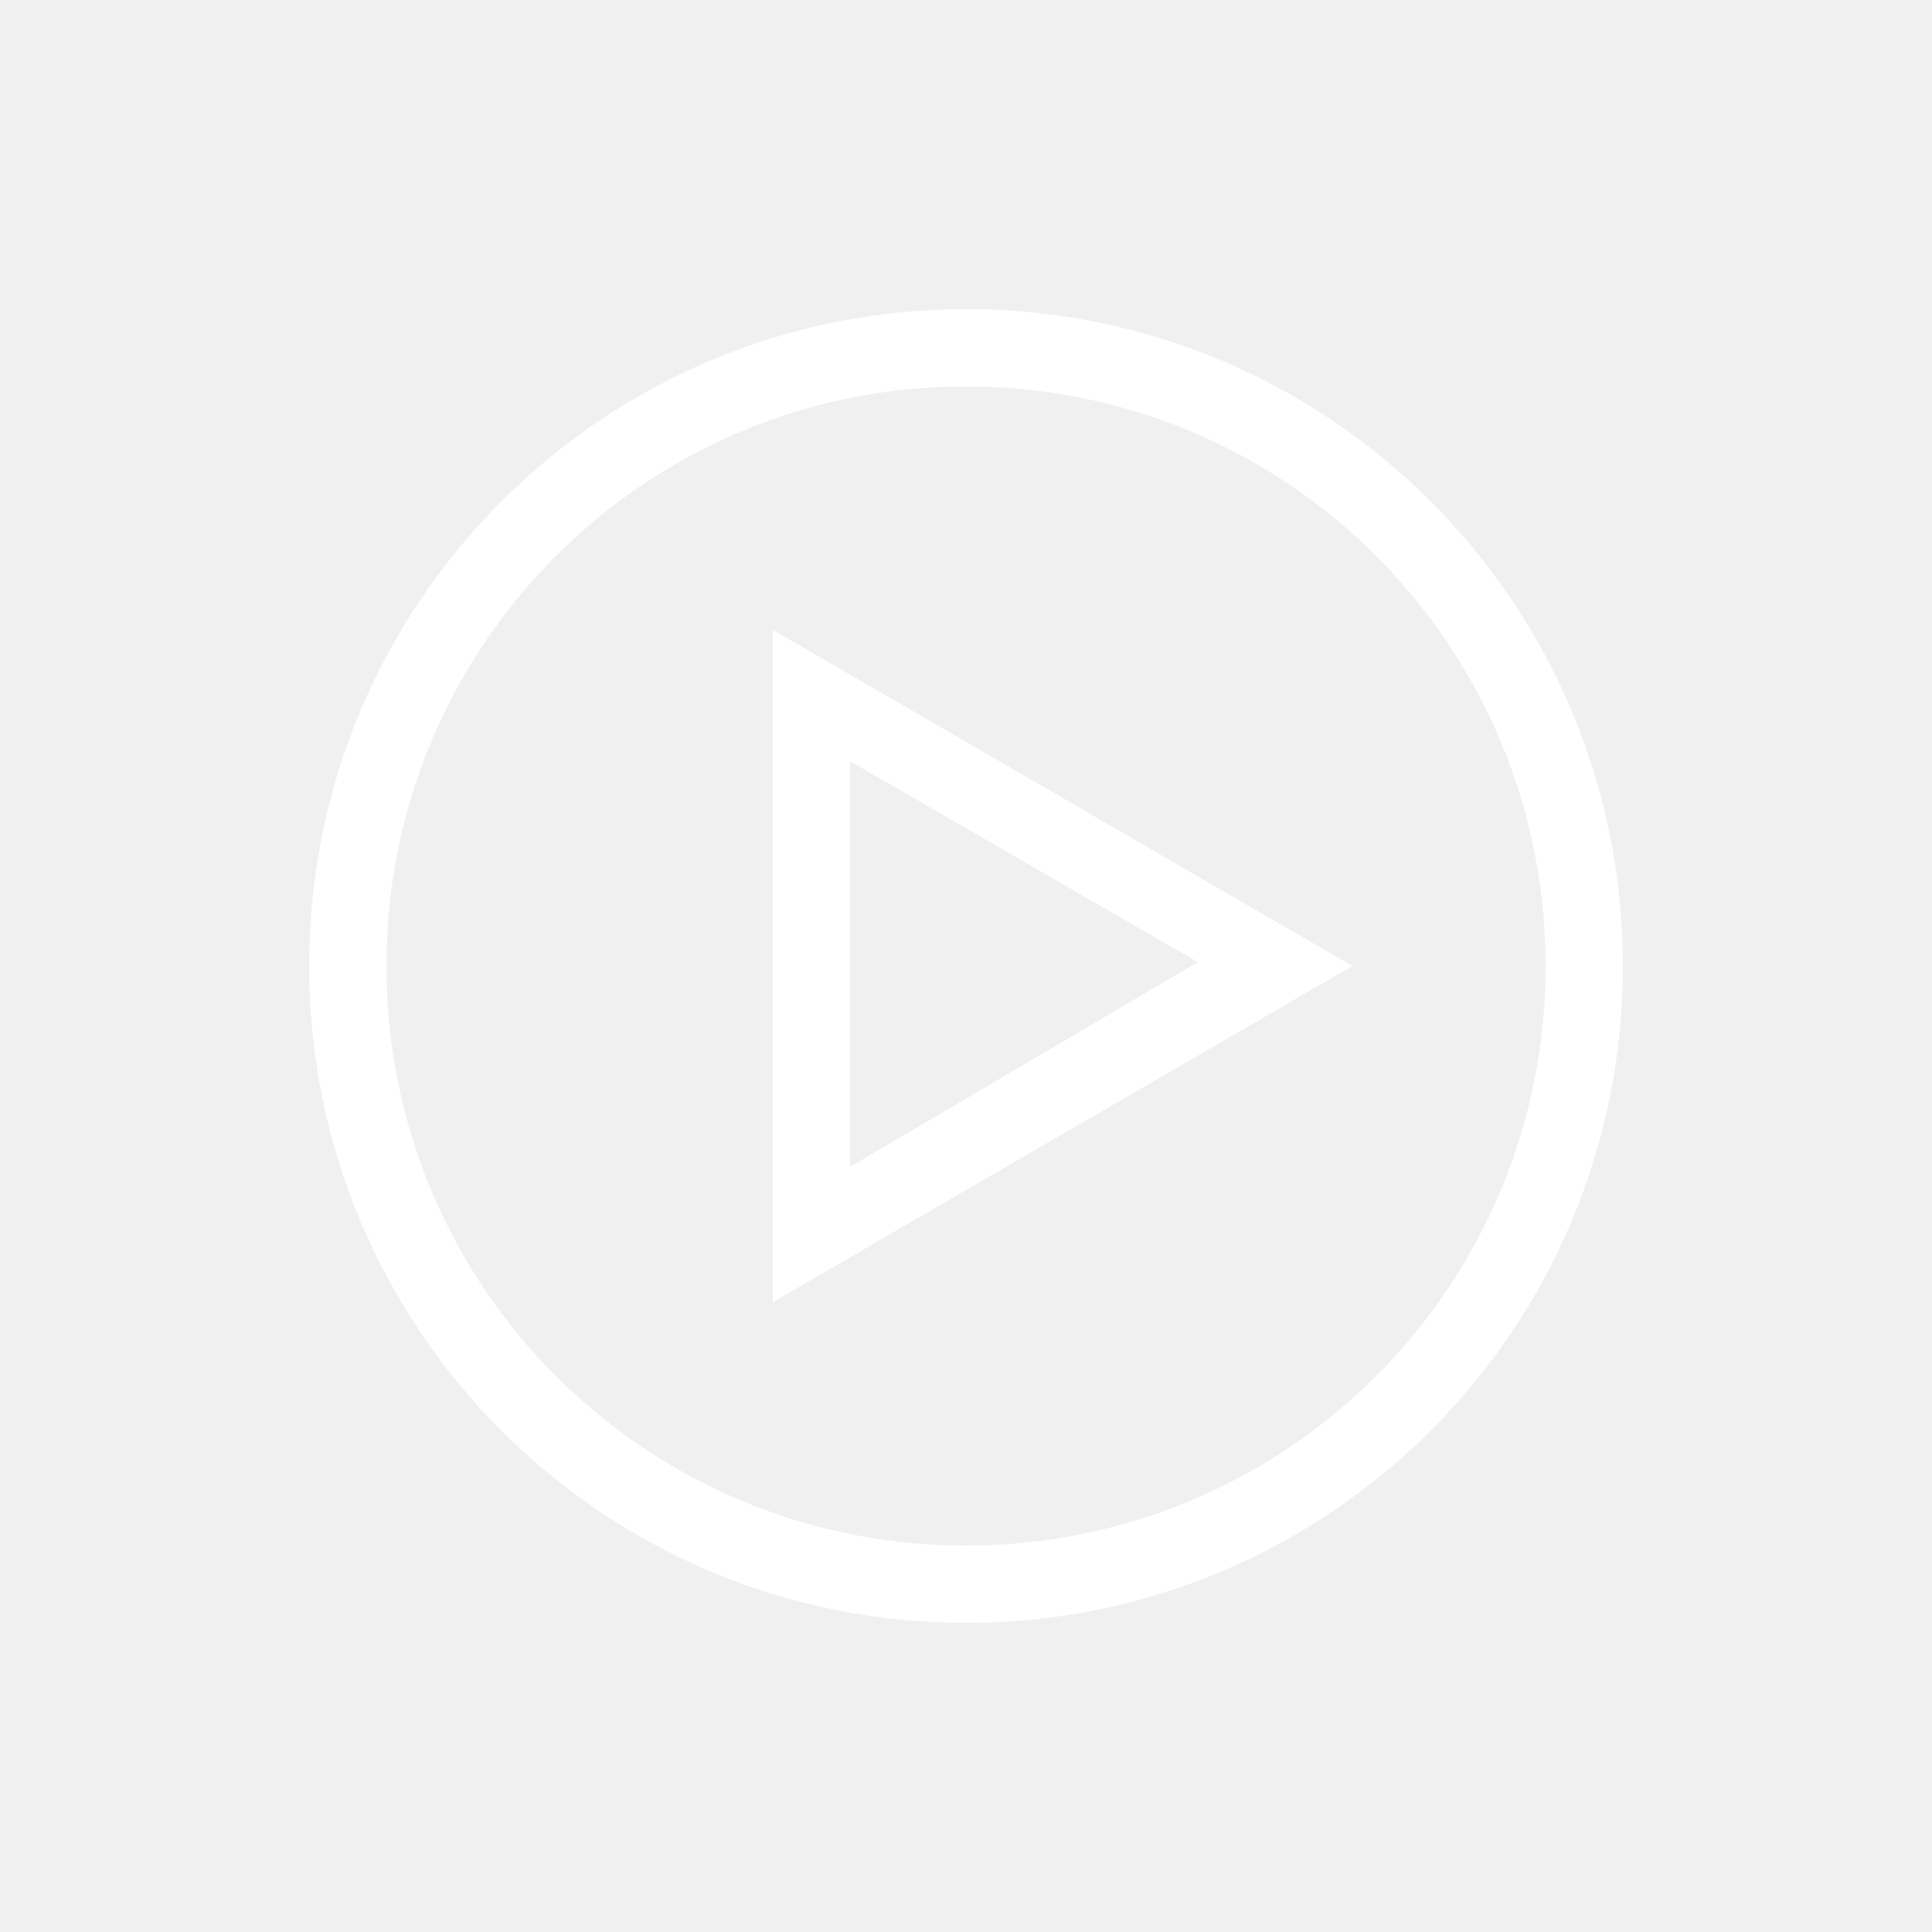
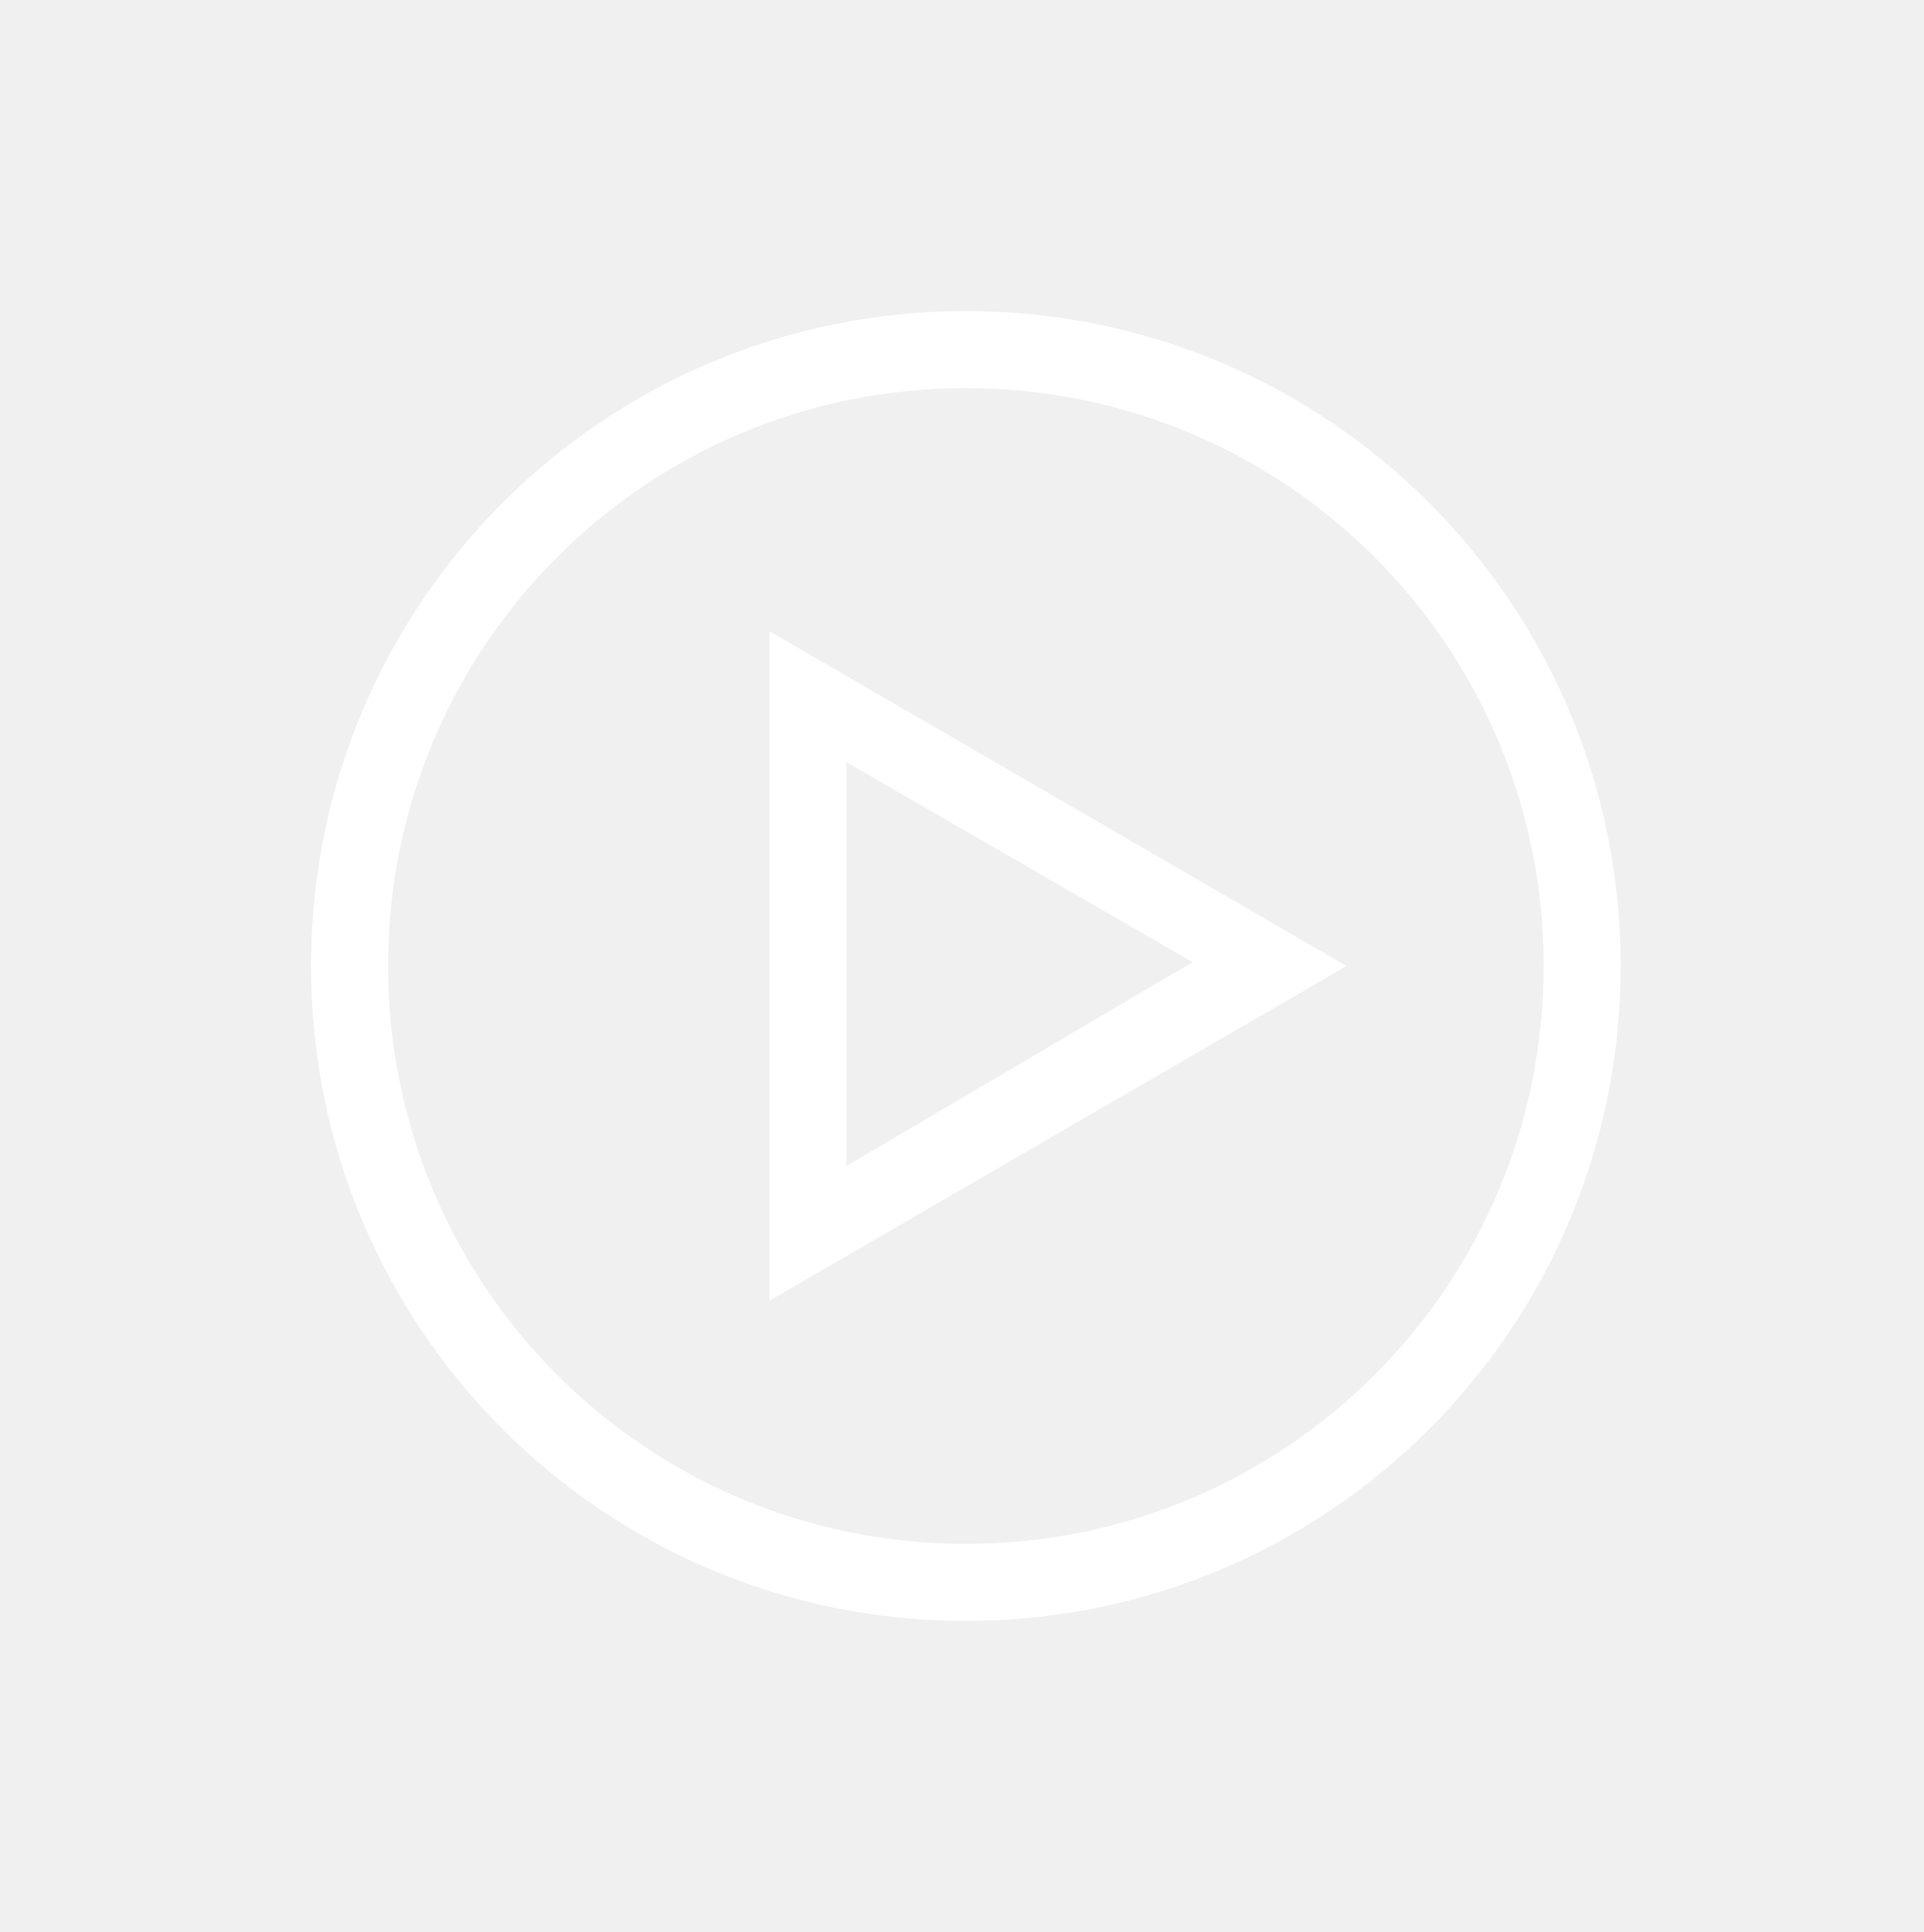
- <svg xmlns="http://www.w3.org/2000/svg" width="235" height="235" viewBox="0 0 235 235" fill="none">
-   <path d="M117.502 197.4C73.322 197.4 37.602 161.68 37.602 117.5C37.602 73.32 73.322 37.6 117.502 37.6C161.682 37.6 197.402 73.32 197.402 117.5C197.402 161.68 161.682 197.4 117.502 197.4ZM117.502 47C78.492 47 47.002 78.49 47.002 117.5C47.002 156.51 78.492 188 117.502 188C156.512 188 188.002 156.51 188.002 117.5C188.002 78.49 156.512 47 117.502 47Z" fill="white" />
-   <path d="M94 158.39V76.61L164.5 117.5L94 158.39ZM103.4 92.59V141.94L145.7 117.03L103.4 92.59Z" fill="white" />
+ <svg xmlns="http://www.w3.org/2000/svg" width="235" height="236" viewBox="0 0 235 236" fill="none">
+   <path d="M118 198C73.765 198 38 162.235 38 118C38 73.765 73.765 38 118 38C162.235 38 198 73.765 198 118C198 162.235 162.235 198 118 198ZM118 47.412C78.941 47.412 47.412 78.941 47.412 118C47.412 157.059 78.941 188.588 118 188.588C157.059 188.588 188.588 157.059 188.588 118C188.588 78.941 157.059 47.412 118 47.412Z" fill="white" />
+   <path d="M94 158.89V77.11L164.5 118L94 158.89ZM103.4 93.09V142.44L145.7 117.53L103.4 93.09Z" fill="white" />
</svg>
